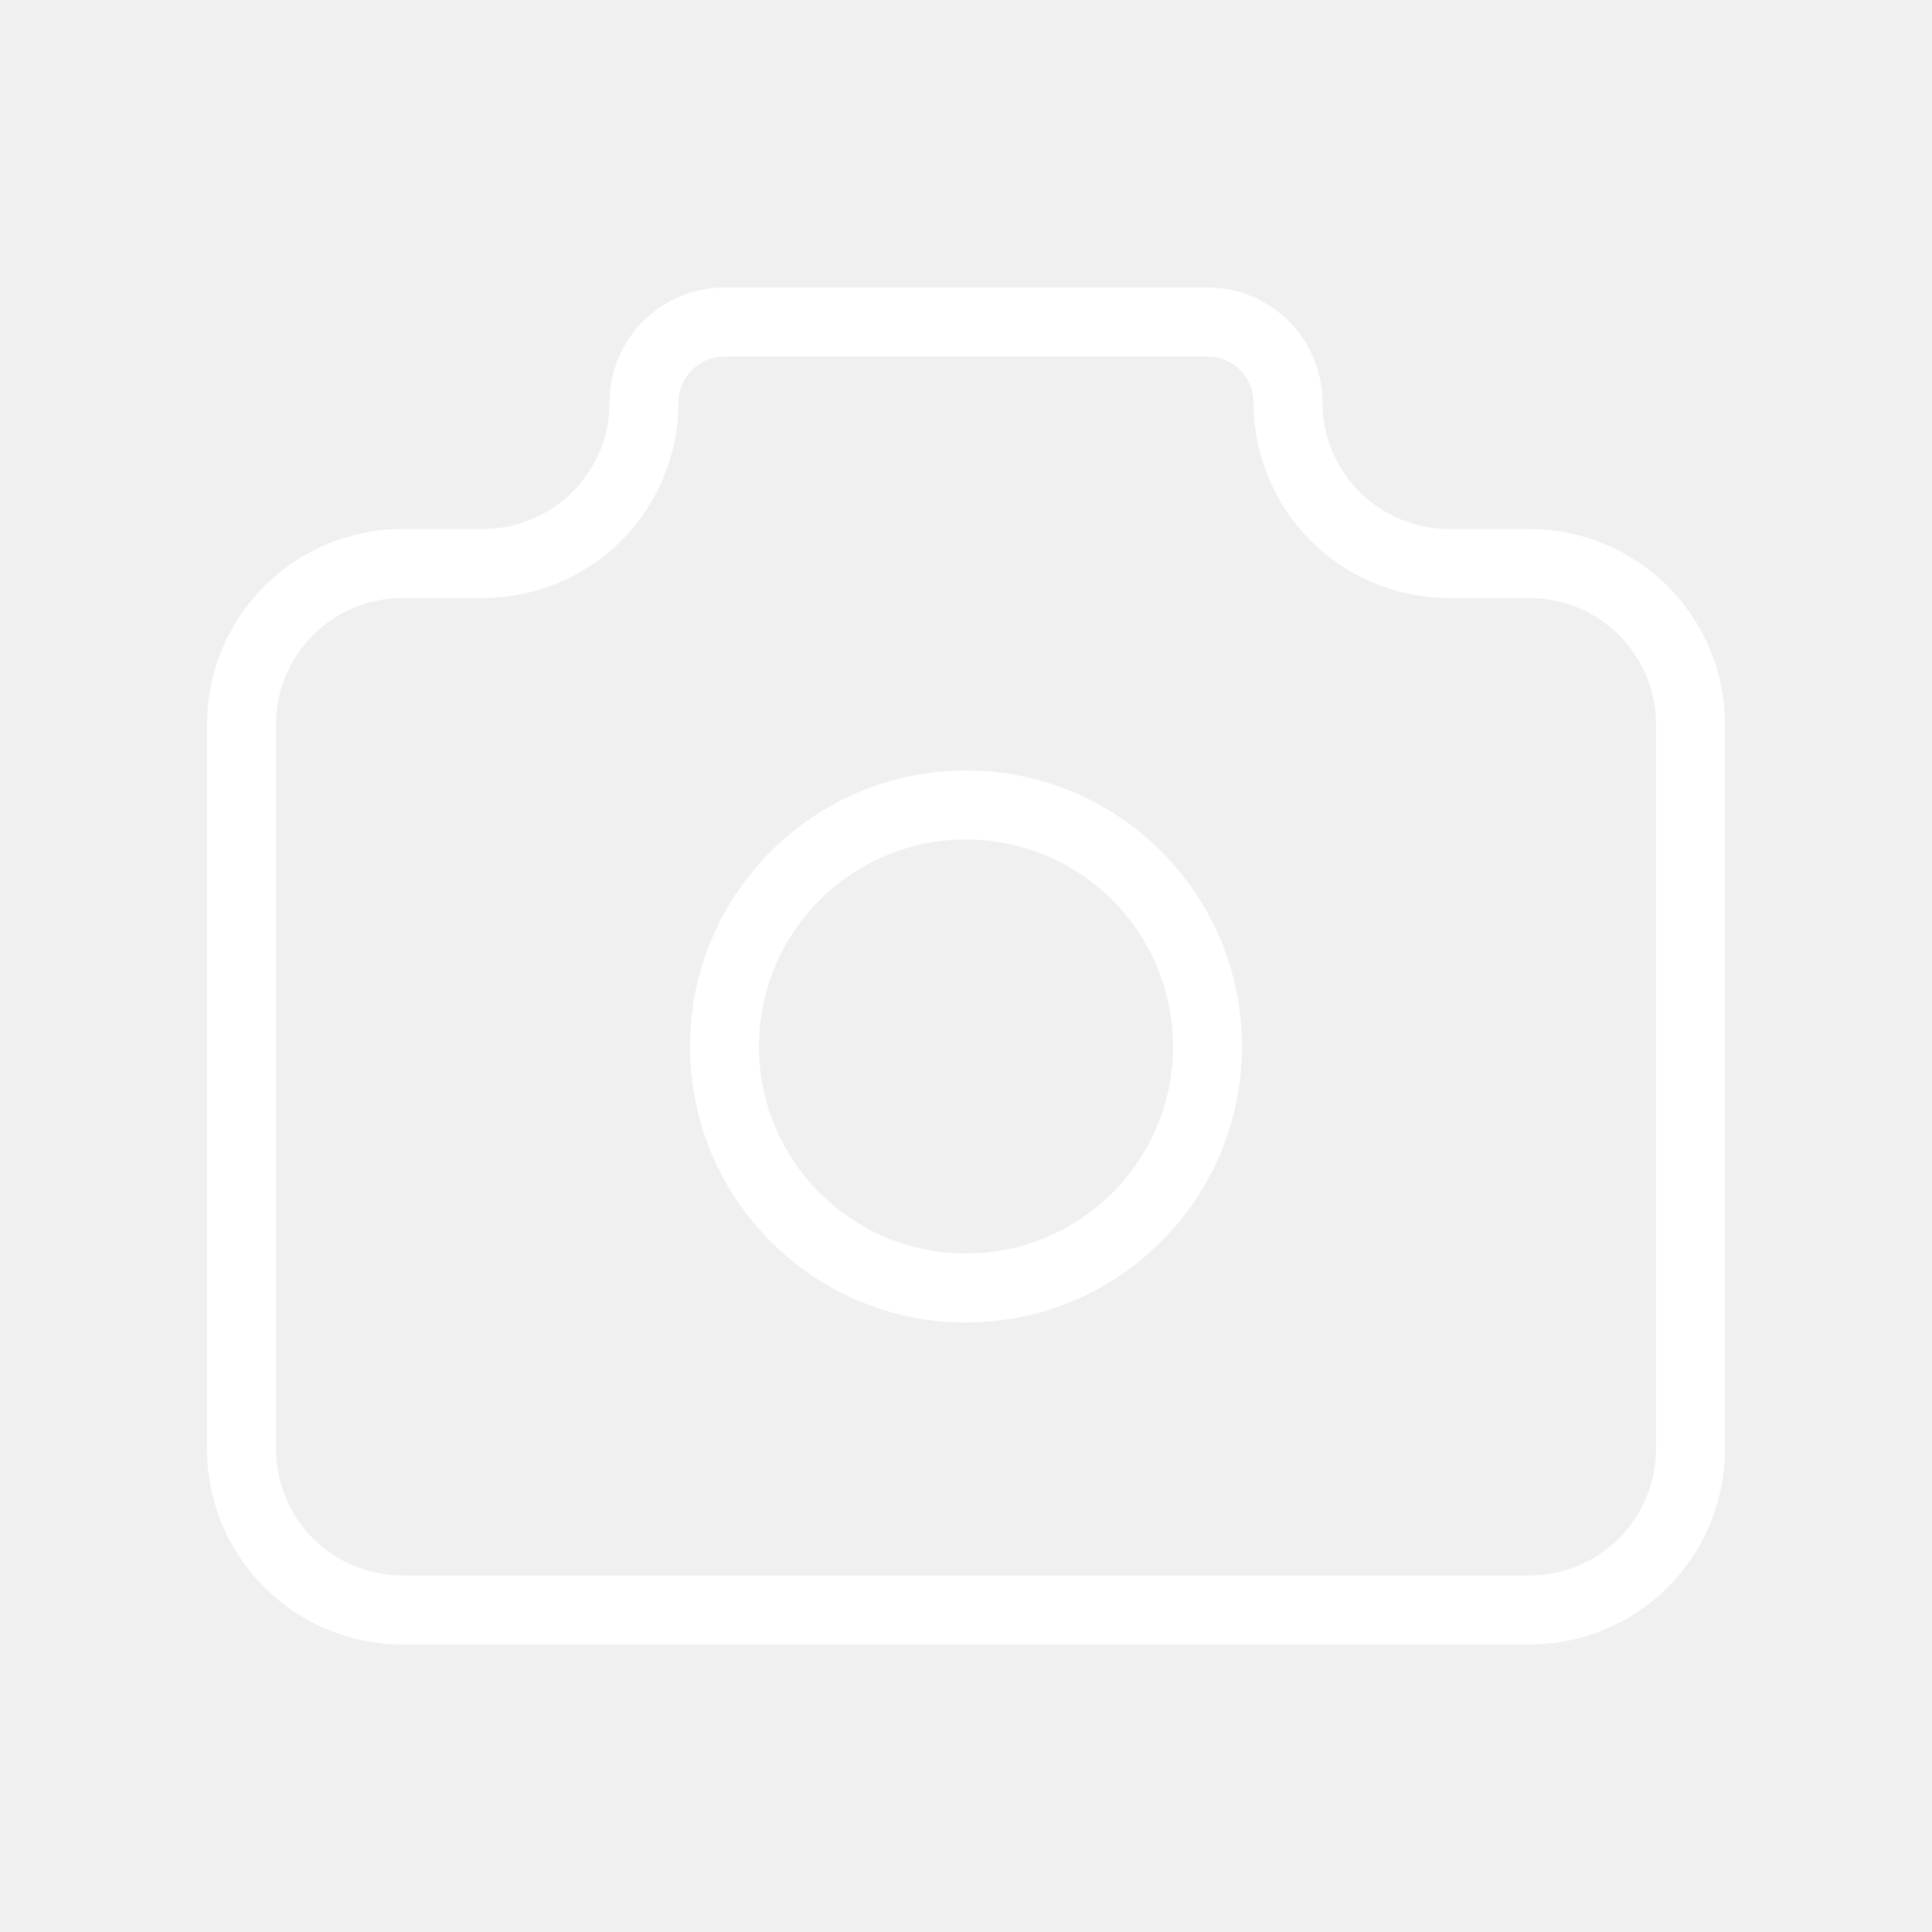
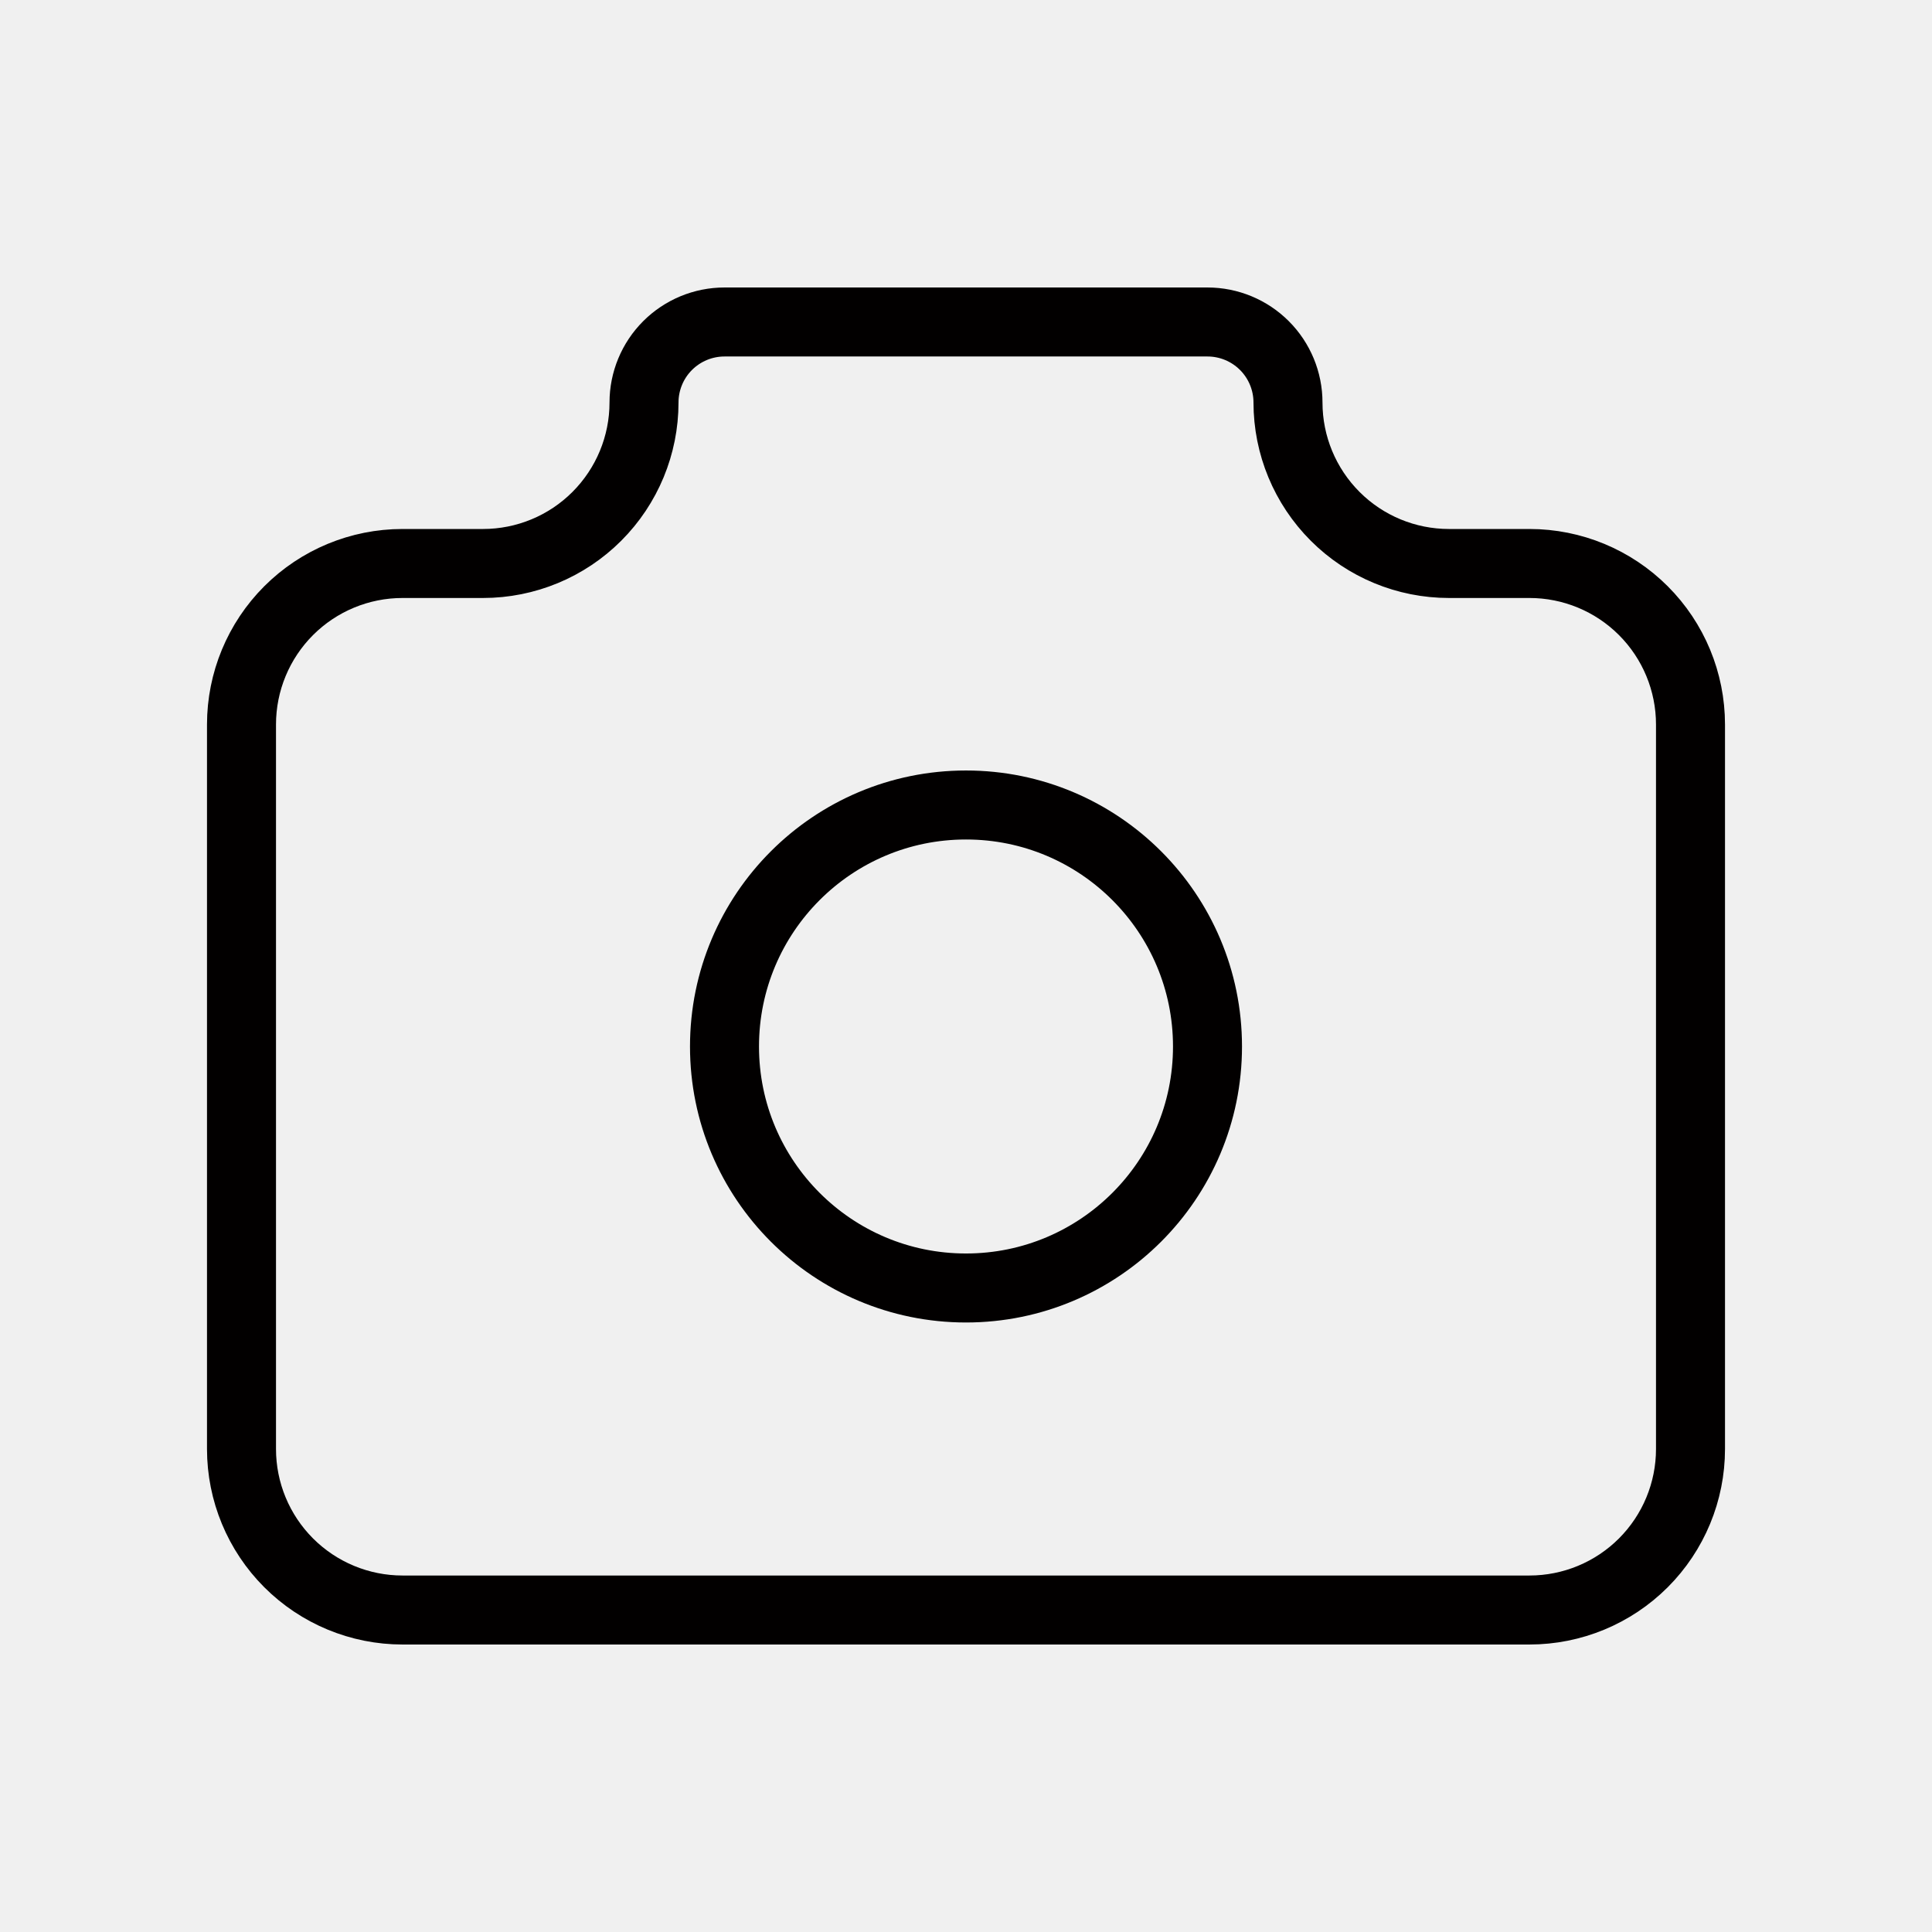
- <svg xmlns="http://www.w3.org/2000/svg" width="56" height="56" viewBox="0 0 56 56" fill="none">
+ <svg xmlns="http://www.w3.org/2000/svg" width="56px" height="56px" viewBox="0 0 56 56" fill="none" transform="rotate(0) scale(1, 1)">
  <g clip-path="url(#clip0_36823_6)">
-     <path d="M11.667 16.333H14C15.238 16.333 16.425 15.842 17.3 14.966C18.175 14.091 18.667 12.904 18.667 11.667C18.667 11.048 18.913 10.454 19.35 10.017C19.788 9.579 20.381 9.333 21 9.333H35C35.619 9.333 36.212 9.579 36.65 10.017C37.087 10.454 37.333 11.048 37.333 11.667C37.333 12.904 37.825 14.091 38.7 14.966C39.575 15.842 40.762 16.333 42 16.333H44.333C45.571 16.333 46.758 16.825 47.633 17.7C48.508 18.575 49 19.762 49 21V42C49 43.238 48.508 44.425 47.633 45.3C46.758 46.175 45.571 46.667 44.333 46.667H11.667C10.429 46.667 9.242 46.175 8.367 45.3C7.492 44.425 7 43.238 7 42V21C7 19.762 7.492 18.575 8.367 17.7C9.242 16.825 10.429 16.333 11.667 16.333" stroke="white" stroke-width="2" stroke-linecap="round" stroke-linejoin="round" />
-     <path d="M28 37.333C31.866 37.333 35 34.199 35 30.333C35 26.467 31.866 23.333 28 23.333C24.134 23.333 21 26.467 21 30.333C21 34.199 24.134 37.333 28 37.333Z" stroke="white" stroke-width="2" stroke-linecap="round" stroke-linejoin="round" />
+     <path d="M11.667 16.333H14C15.238 16.333 16.425 15.842 17.3 14.966C18.175 14.091 18.667 12.904 18.667 11.667C18.667 11.048 18.913 10.454 19.35 10.017C19.788 9.579 20.381 9.333 21 9.333H35C35.619 9.333 36.212 9.579 36.65 10.017C37.087 10.454 37.333 11.048 37.333 11.667C37.333 12.904 37.825 14.091 38.7 14.966C39.575 15.842 40.762 16.333 42 16.333H44.333C45.571 16.333 46.758 16.825 47.633 17.7C48.508 18.575 49 19.762 49 21V42C49 43.238 48.508 44.425 47.633 45.3C46.758 46.175 45.571 46.667 44.333 46.667H11.667C10.429 46.667 9.242 46.175 8.367 45.3C7.492 44.425 7 43.238 7 42V21C7 19.762 7.492 18.575 8.367 17.7C9.242 16.825 10.429 16.333 11.667 16.333" stroke="#020000" stroke-width="2" stroke-linecap="round" stroke-linejoin="round" />
+     <path d="M28 37.333C31.866 37.333 35 34.199 35 30.333C35 26.467 31.866 23.333 28 23.333C24.134 23.333 21 26.467 21 30.333C21 34.199 24.134 37.333 28 37.333Z" stroke="#020000" stroke-width="2" stroke-linecap="round" stroke-linejoin="round" />
  </g>
  <defs>
    <clipPath id="clip0_36823_6">
-       <rect width="56" height="56" fill="white" />
+       <rect width="56" height="56" fill="#020000" />
    </clipPath>
  </defs>
</svg>
